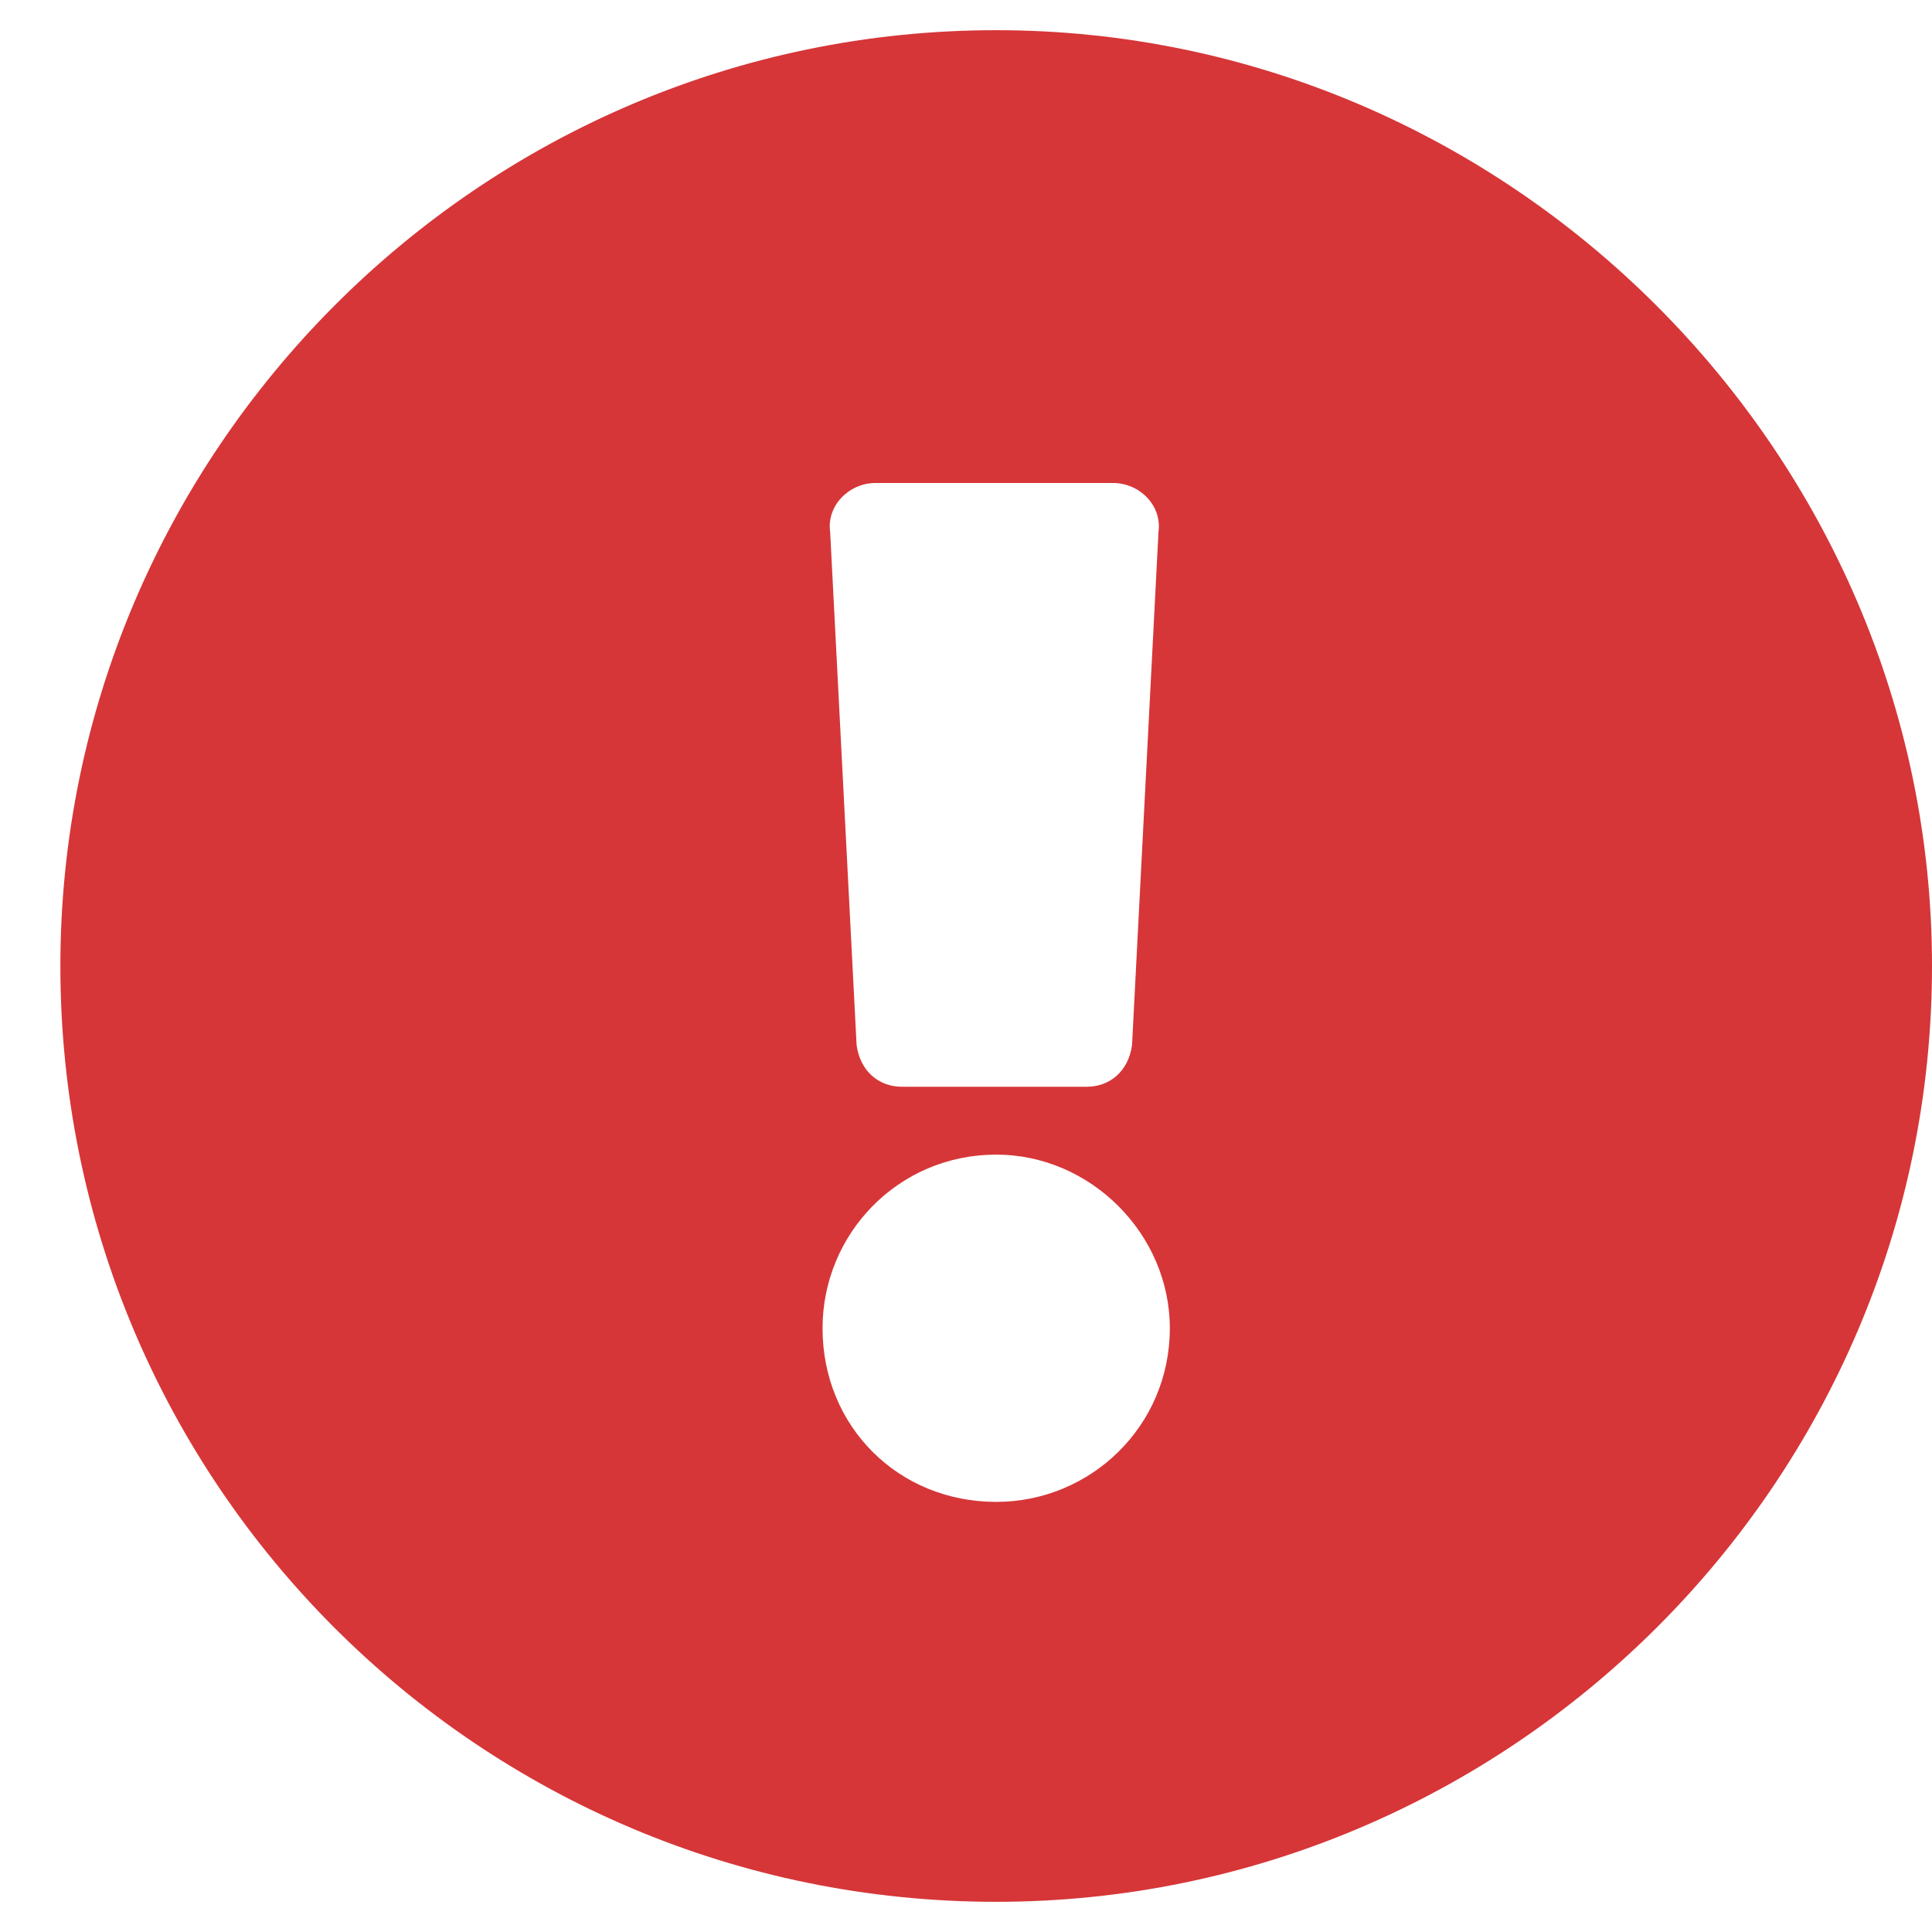
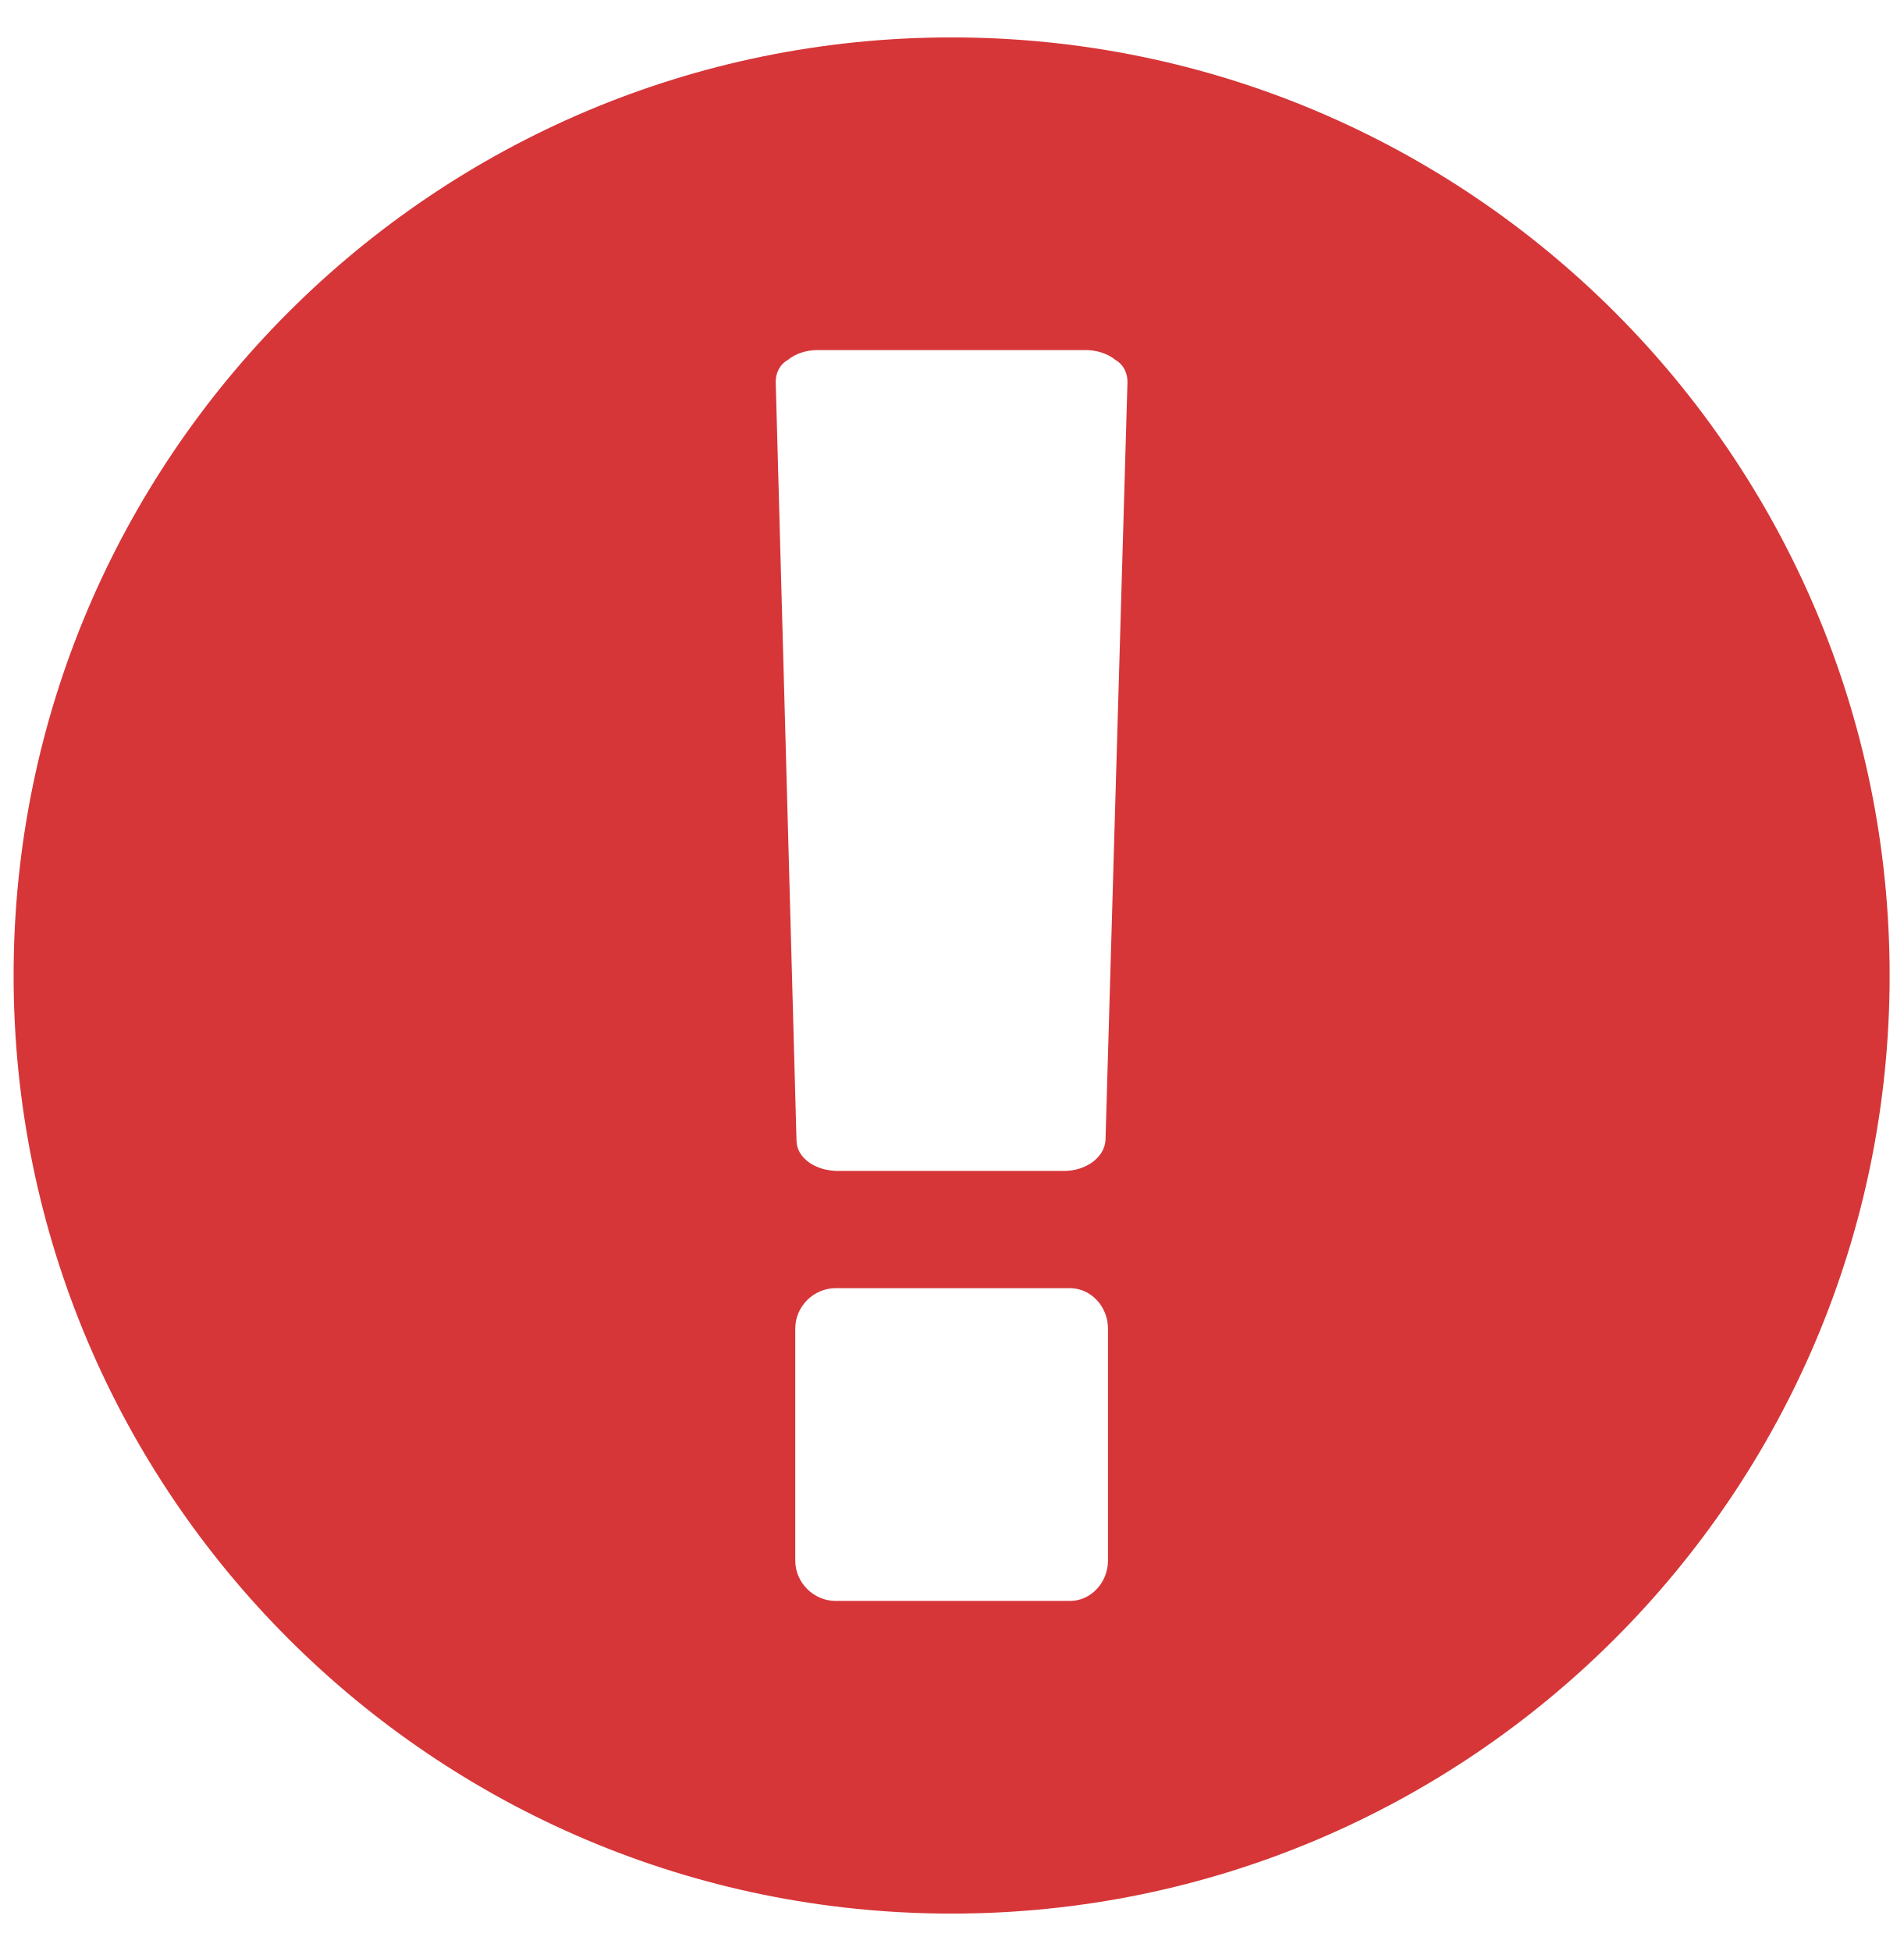
- <svg xmlns="http://www.w3.org/2000/svg" width="16" height="16" viewBox="0 0 16 16" fill="none">
-   <path d="M16 8C16 3.75 12.5 0.25 8.25 0.25C3.969 0.25 0.5 3.75 0.5 8C0.5 12.281 3.969 15.75 8.25 15.75C12.5 15.75 16 12.281 16 8ZM8.25 9.562C9.031 9.562 9.688 10.219 9.688 11C9.688 11.812 9.031 12.438 8.25 12.438C7.438 12.438 6.812 11.812 6.812 11C6.812 10.219 7.438 9.562 8.25 9.562ZM6.875 4.406C6.844 4.188 7.031 4 7.25 4H9.219C9.438 4 9.625 4.188 9.594 4.406L9.375 8.656C9.344 8.875 9.188 9 9 9H7.469C7.281 9 7.125 8.875 7.094 8.656L6.875 4.406Z" fill="#D63638" />
+ <svg xmlns="http://www.w3.org/2000/svg" width="40" height="41" viewBox="0 0 40 41" fill="none">
+   <path d="M20 0.786C9.116 0.786 0.286 9.616 0.286 20.5C0.286 31.384 9.116 40.214 20 40.214C30.884 40.214 39.714 31.384 39.714 20.5C39.714 9.616 30.884 0.786 20 0.786ZM23.286 32.796C23.286 33.258 22.926 33.643 22.49 33.643H17.561C17.099 33.643 16.714 33.258 16.714 32.796V27.919C16.714 27.456 17.099 27.071 17.561 27.071H22.49C22.926 27.071 23.286 27.456 23.286 27.919V32.796ZM23.234 23.965C23.209 24.325 22.824 24.607 22.361 24.607H17.613C17.125 24.607 16.74 24.325 16.74 23.965L16.303 8.024C16.303 7.845 16.381 7.665 16.56 7.562C16.714 7.434 16.945 7.357 17.176 7.357H22.824C23.055 7.357 23.286 7.434 23.44 7.562C23.619 7.665 23.696 7.845 23.696 8.024L23.234 23.965Z" fill="#D63638" />
</svg>
